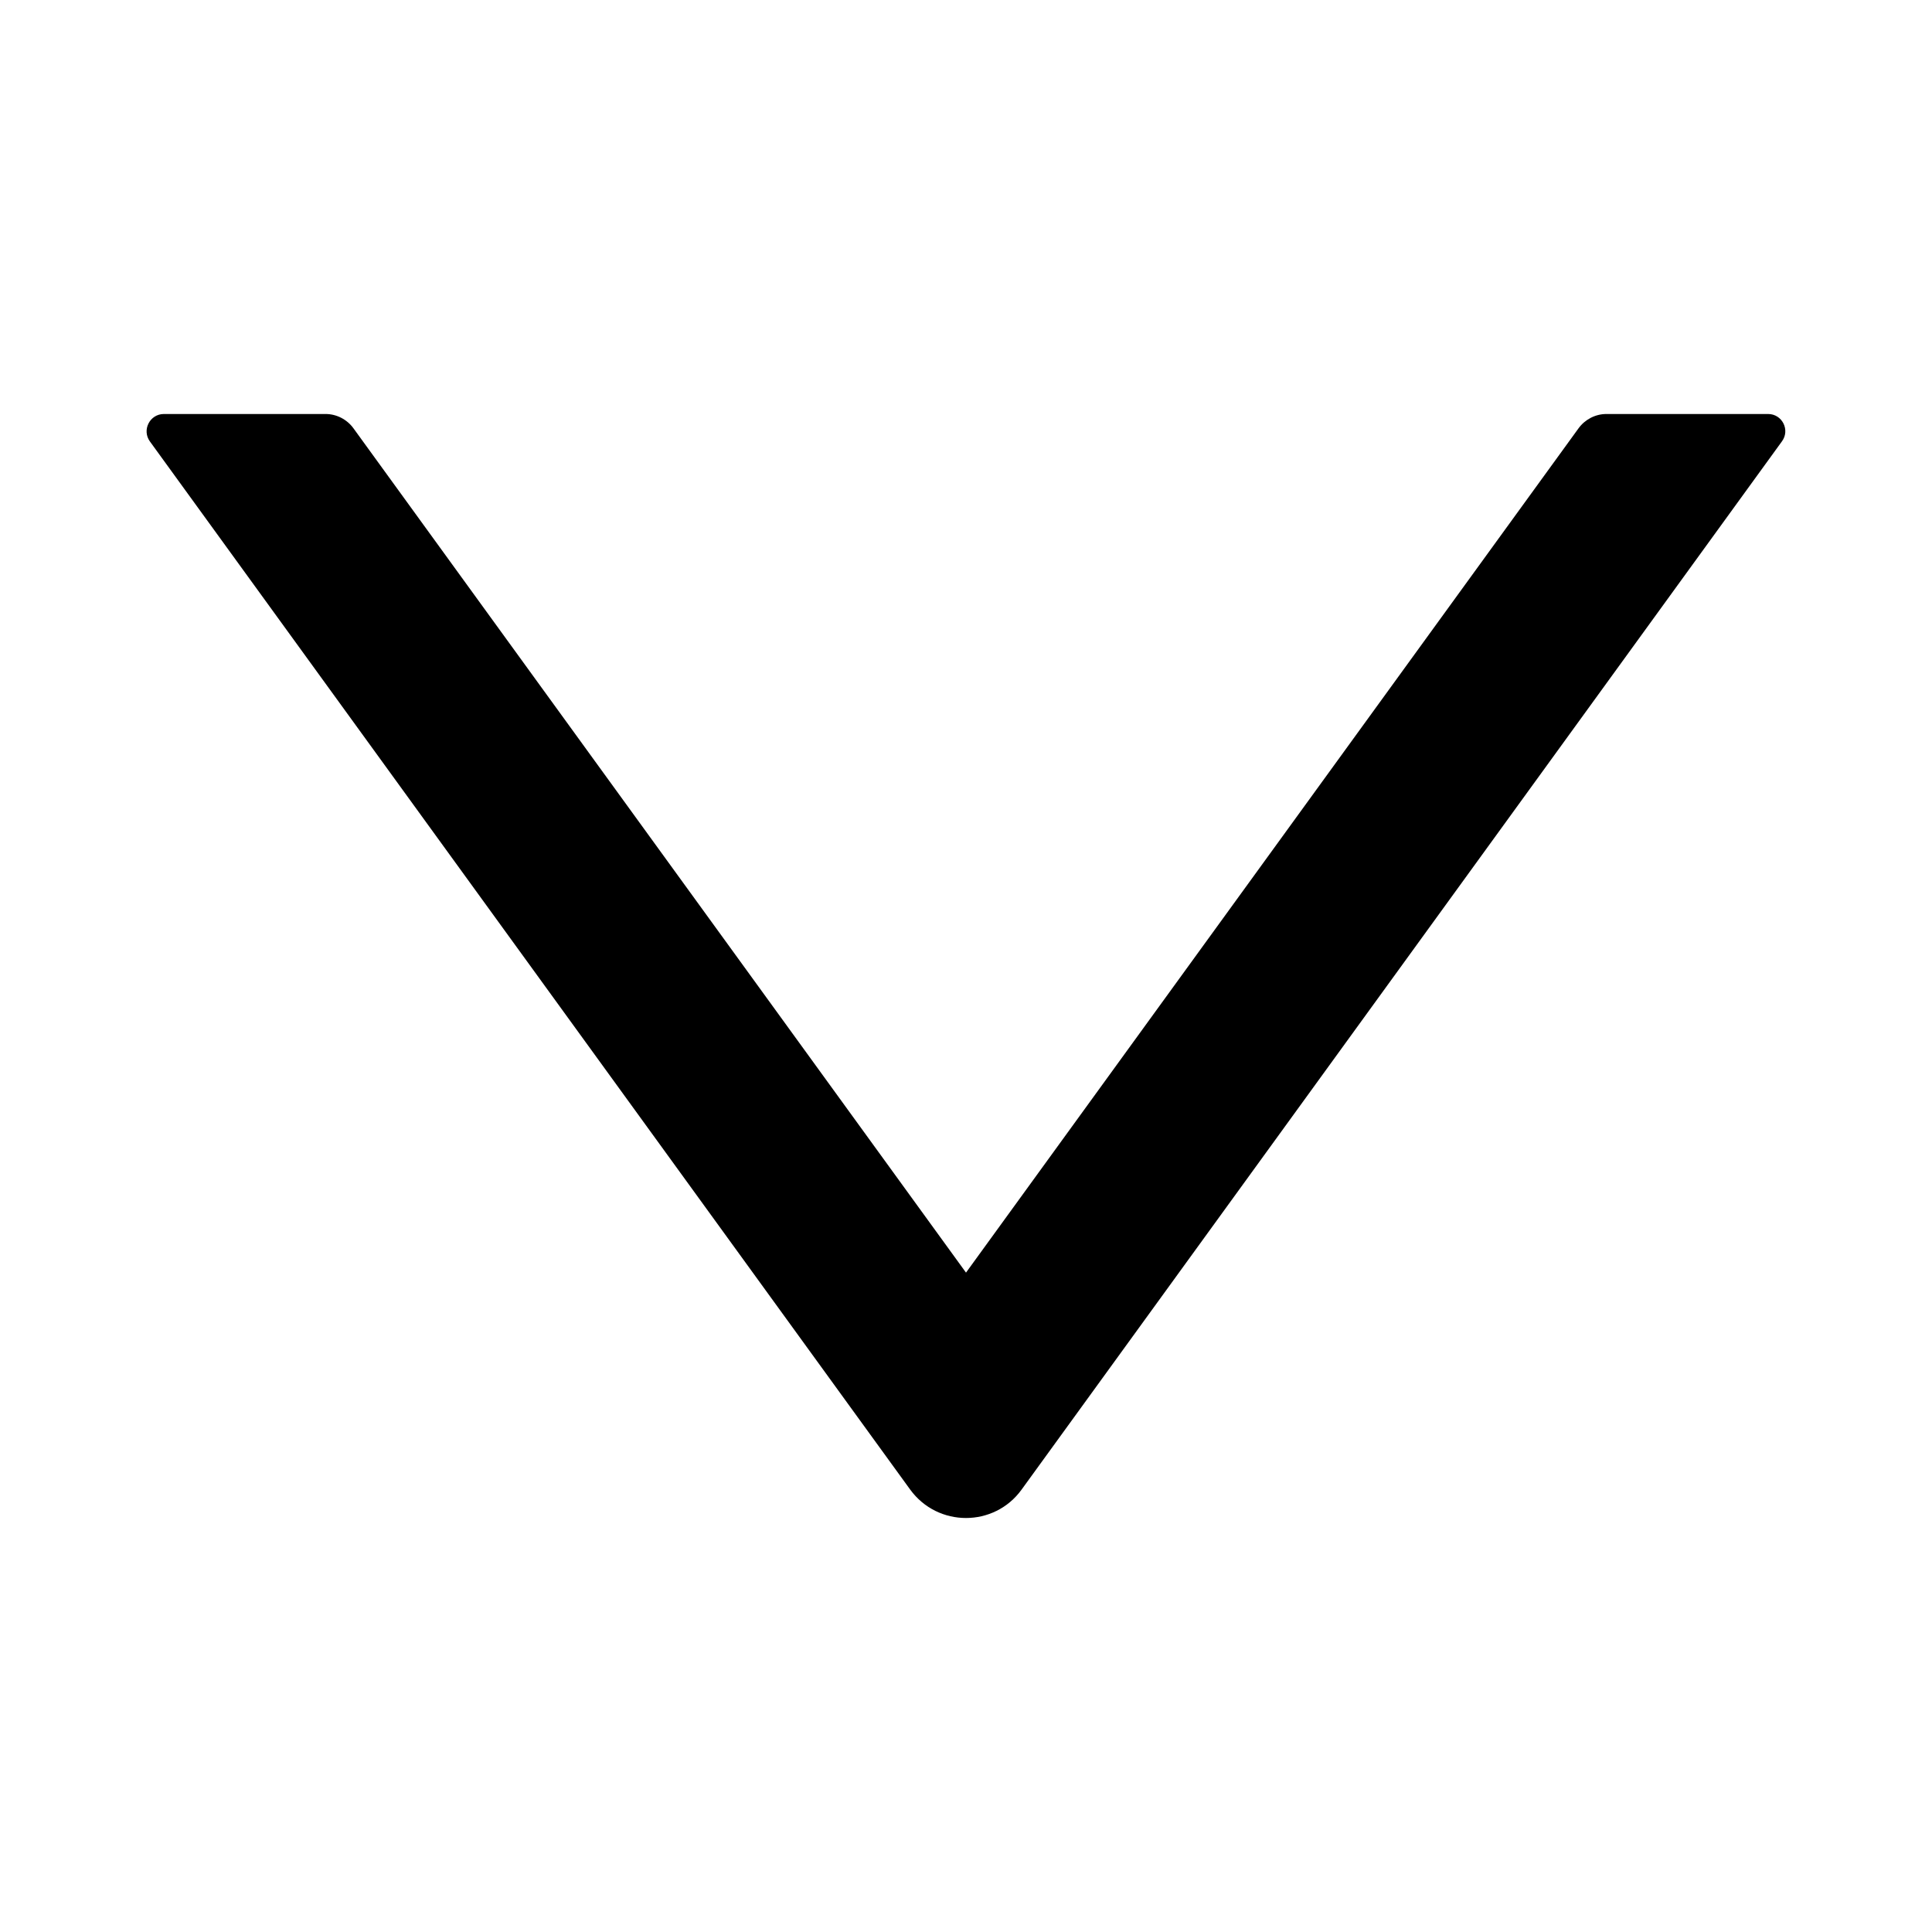
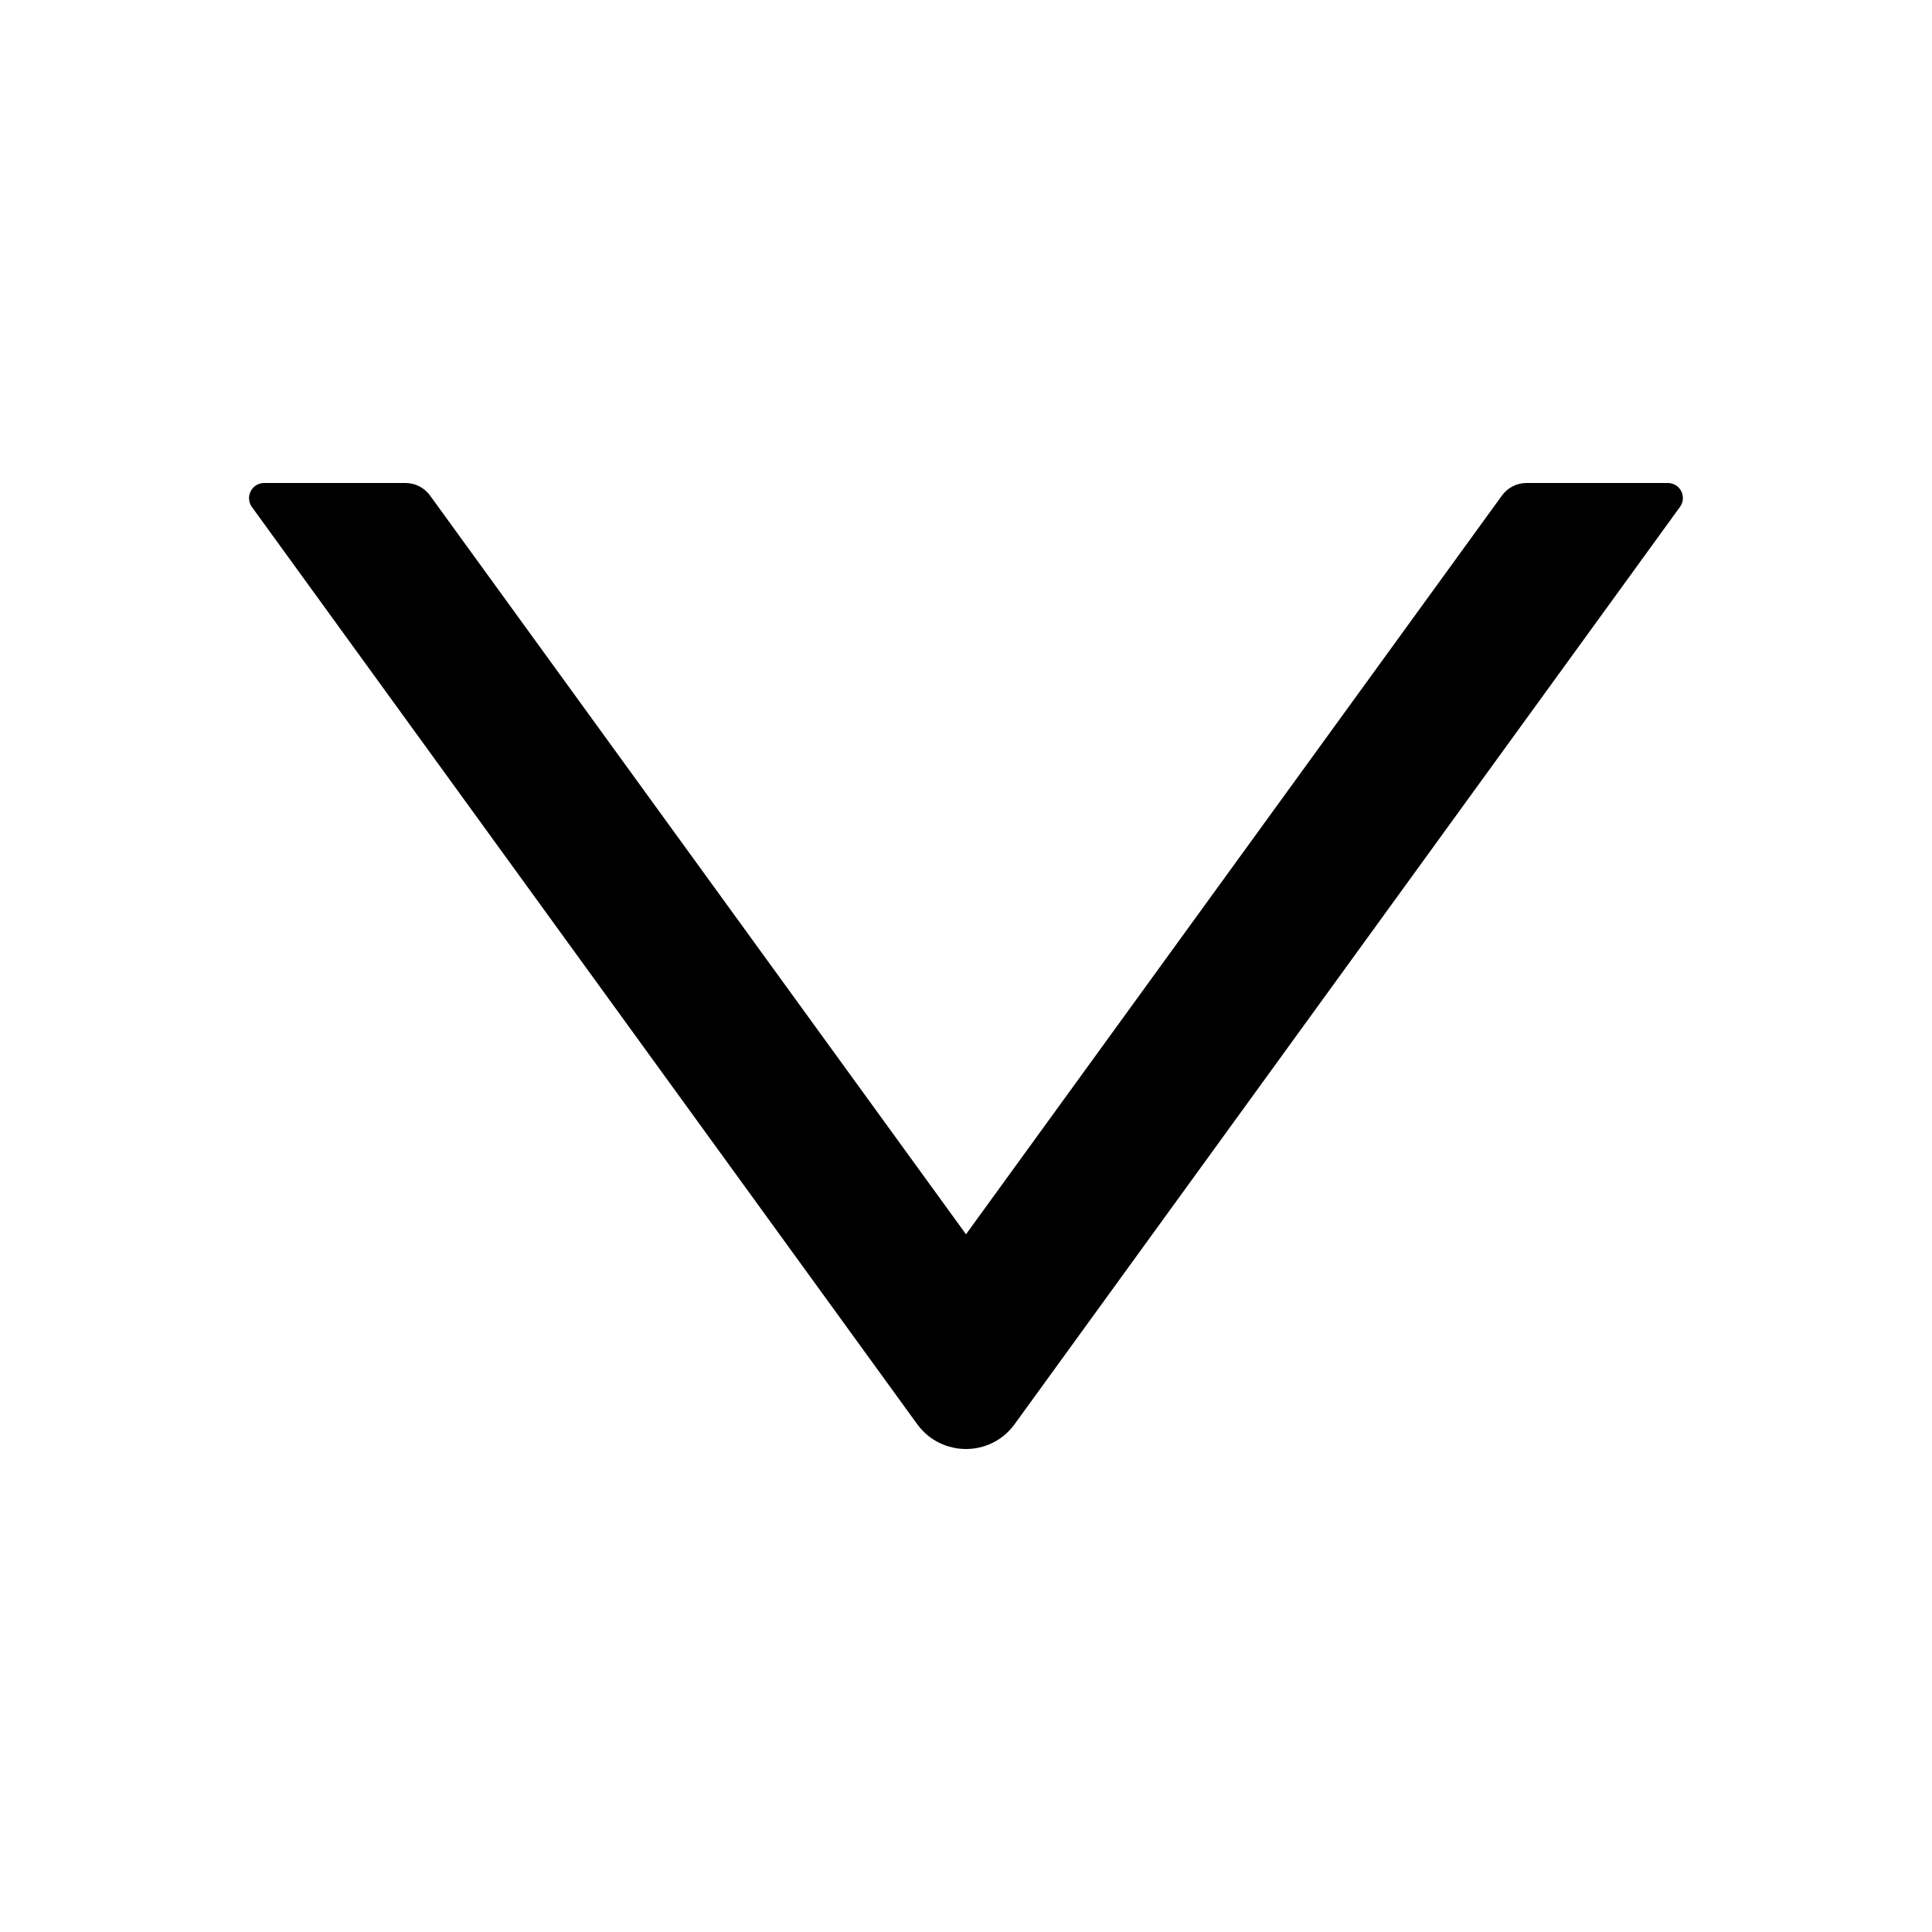
- <svg viewBox="64 64 896 896" focusable="false">
+ <svg viewBox="0 0 1024 1024" focusable="false">
  <path d="M884 256h-75c-5.1 0-9.9 2.5-12.9 6.6L512 654.2 227.9 262.6c-3-4.1-7.8-6.6-12.9-6.6h-75c-6.5 0-10.3 7.4-6.5 12.7l352.6 486.1c12.8 17.6 39 17.6 51.7 0l352.6-486.1c3.9-5.3.1-12.7-6.4-12.7z" />
</svg>
